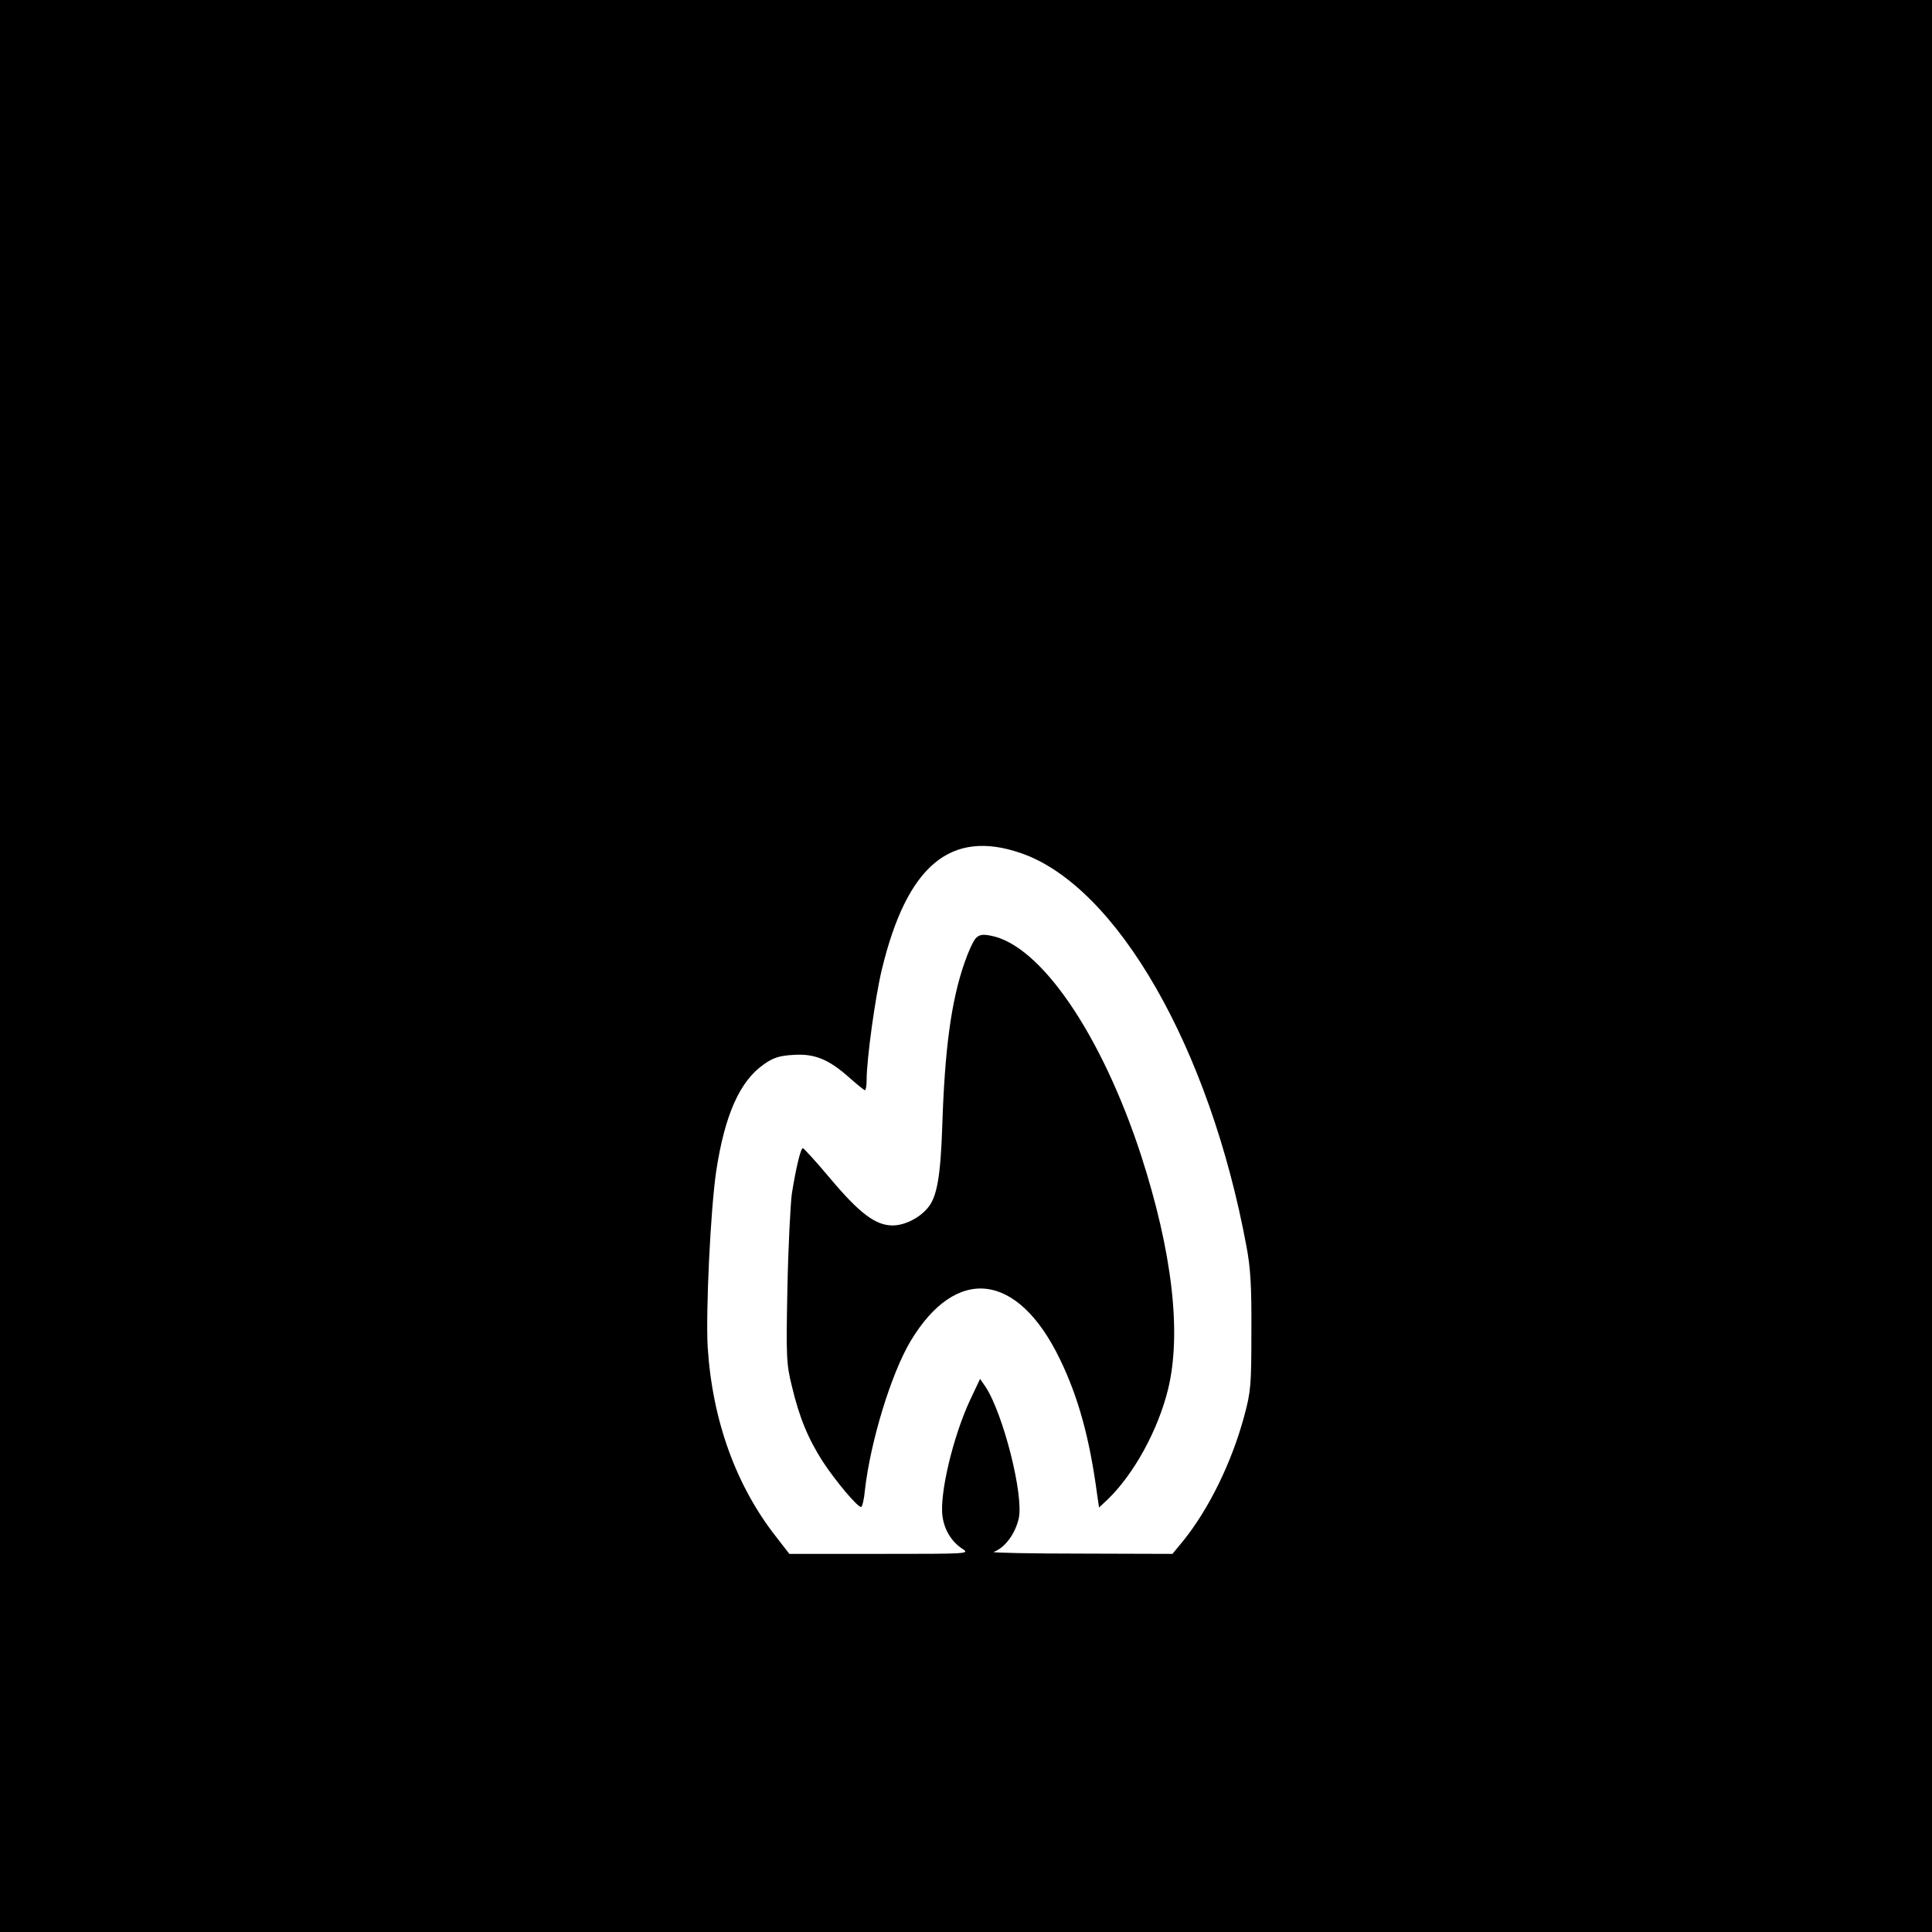
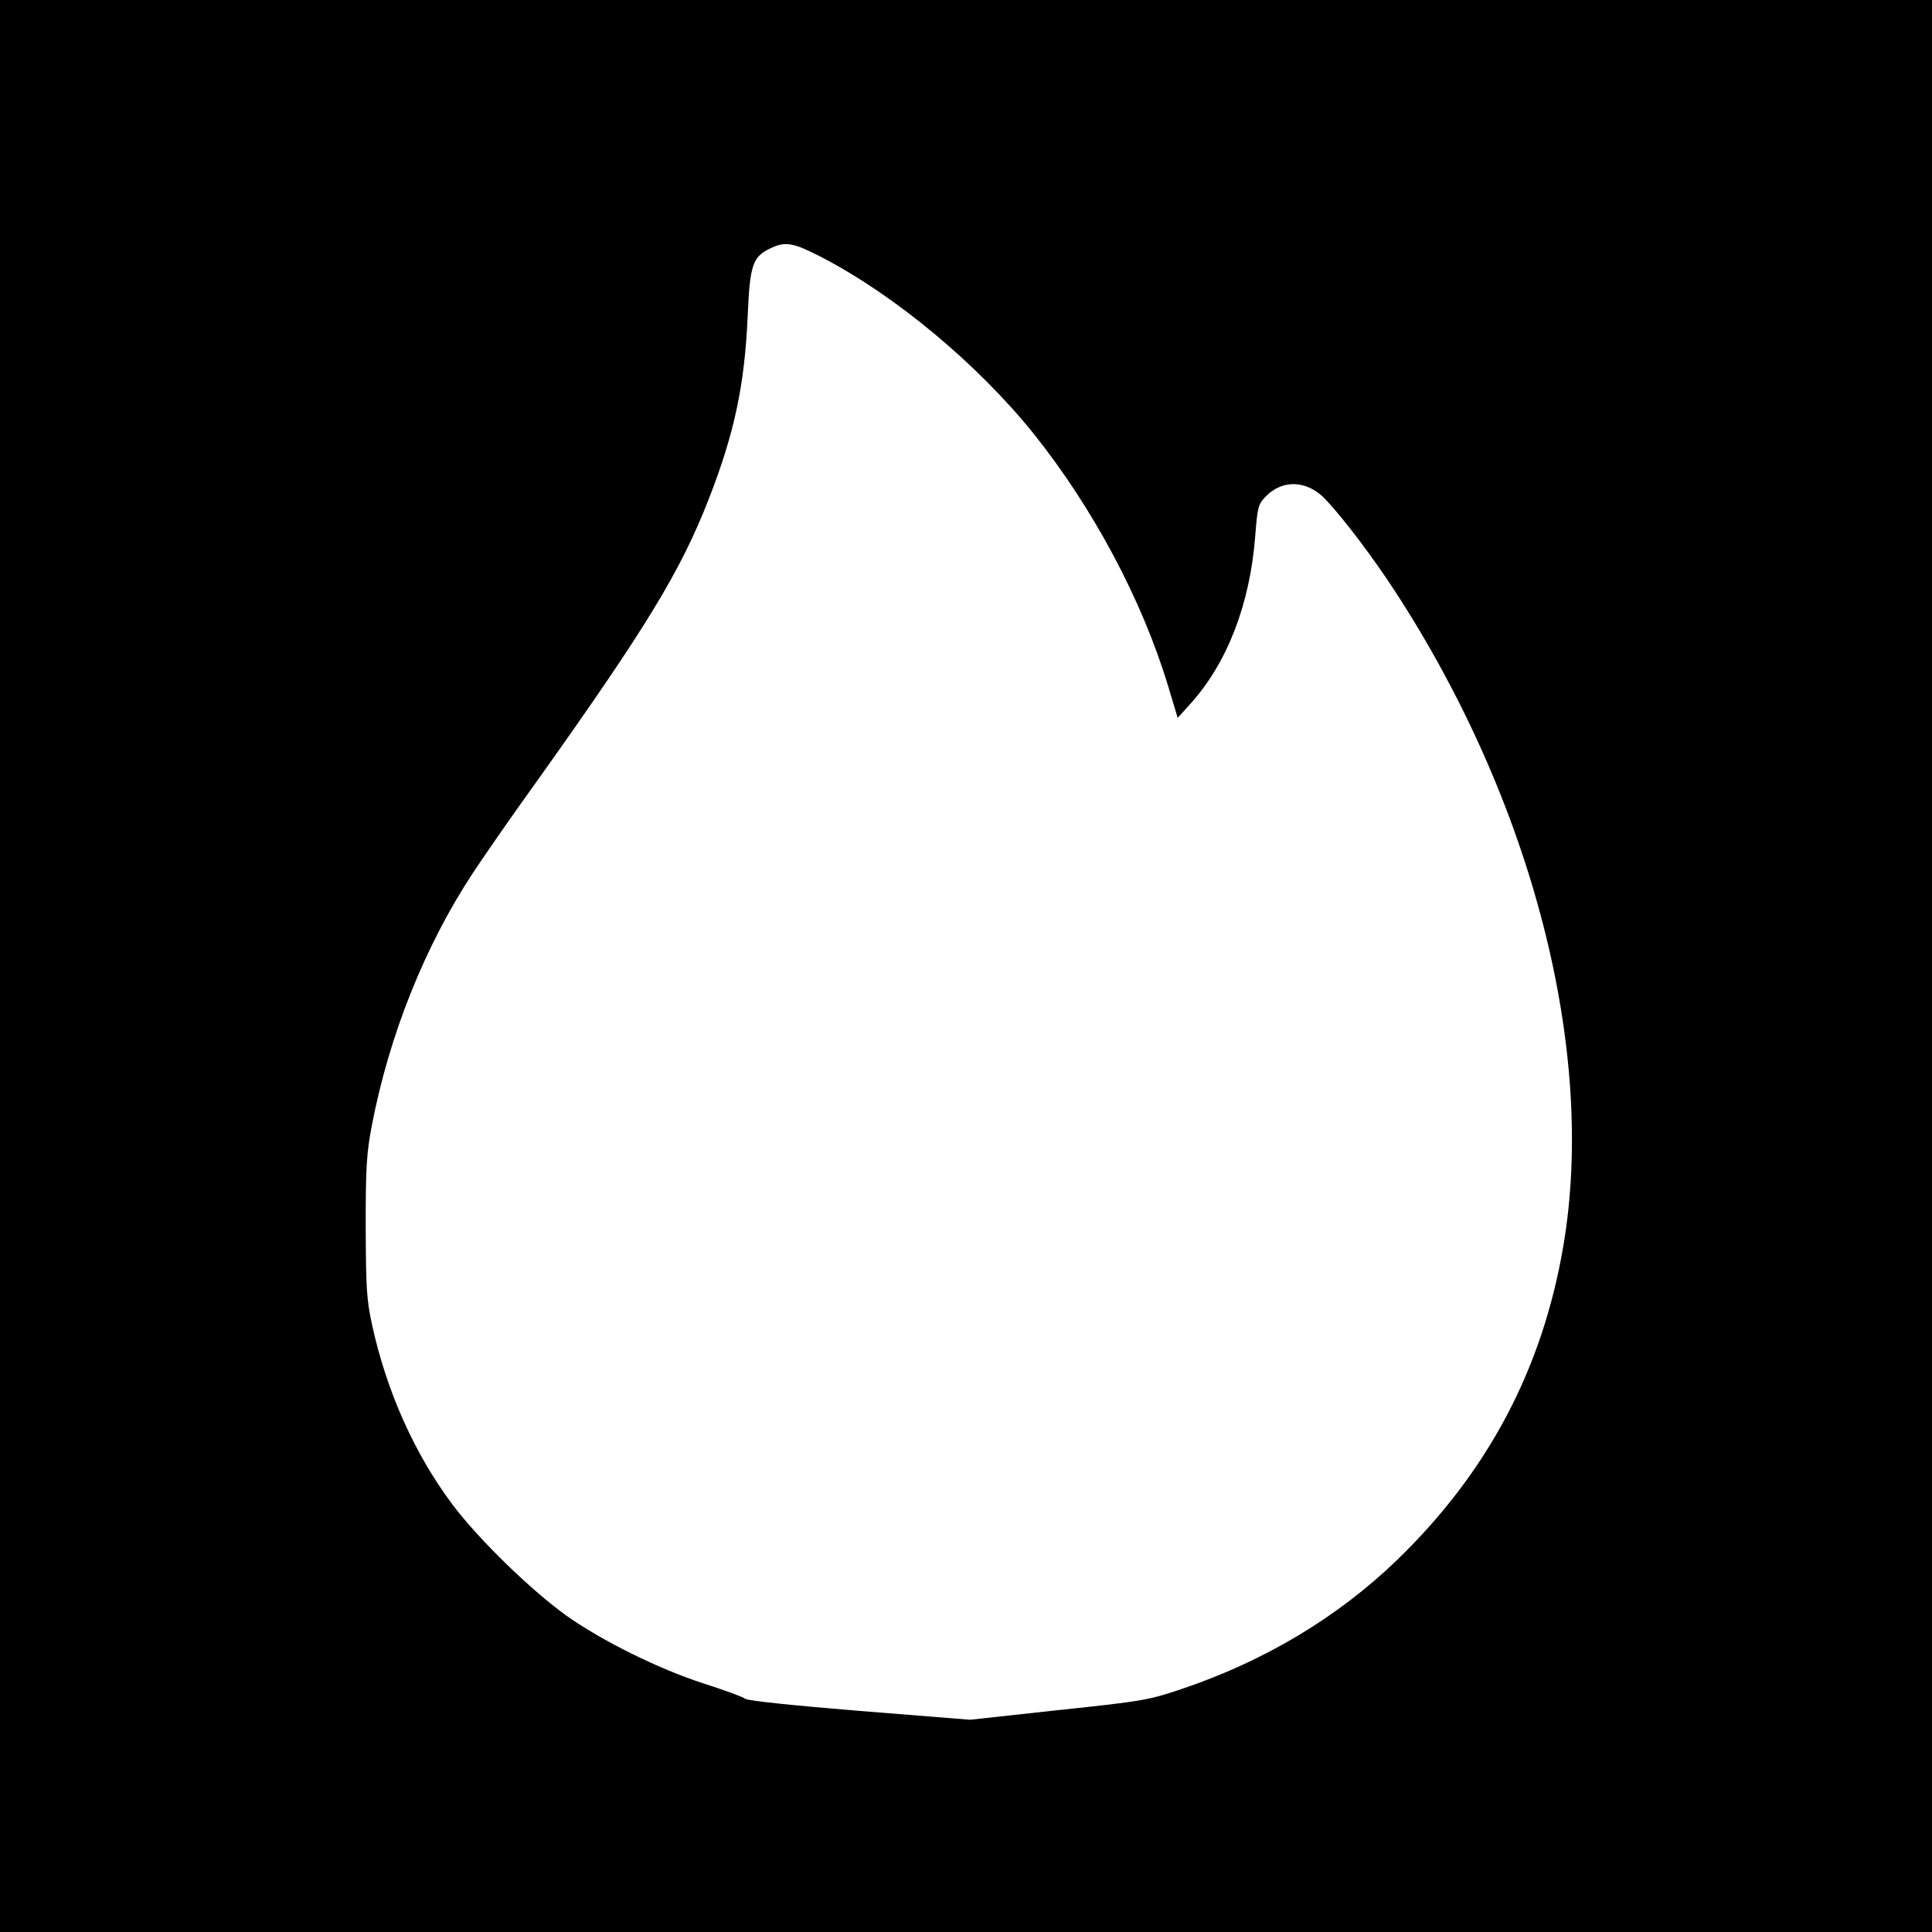
<svg xmlns="http://www.w3.org/2000/svg" version="1.0" width="700pt" height="700pt" viewBox="0 0 700 700" preserveAspectRatio="xMidYMid meet">
  <g transform="translate(0,700) scale(0.1,-0.1)" fill="#000000" stroke="none">
-     <path d="M0 3500 l0 -3500 3500 0 3500 0 0 3500 0 3500 -3500 0 -3500 0 0 -3500z m3699 409 c348 -120 684 -707 817 -1424 15 -78 19 -147 18 -310 0 -194 -2 -217 -26 -306 -46 -170 -129 -338 -222 -453 l-38 -46 -332 1 c-182 0 -324 3 -316 6 41 15 78 65 91 121 19 84 -56 379 -120 477 l-20 29 -35 -74 c-63 -134 -113 -345 -101 -425 7 -49 33 -91 71 -116 29 -19 26 -19 -298 -19 l-328 0 -45 58 c-148 187 -234 425 -251 692 -7 130 10 494 31 637 31 203 85 326 173 387 34 24 56 31 107 34 77 5 128 -16 204 -84 27 -24 52 -44 55 -44 3 0 6 17 6 38 0 74 31 299 55 399 91 377 249 510 504 422z" />
-     <path d="M3535 3600 c-9 -10 -27 -49 -40 -87 -49 -140 -72 -315 -81 -593 -6 -181 -19 -258 -53 -297 -31 -37 -84 -63 -127 -63 -61 0 -119 43 -225 169 -51 61 -97 111 -100 111 -8 0 -25 -71 -40 -165 -5 -38 -13 -191 -16 -340 -5 -250 -4 -276 16 -357 27 -114 59 -191 113 -275 47 -71 124 -163 138 -163 4 0 11 28 14 63 20 174 94 417 164 536 166 278 389 253 542 -63 67 -138 108 -287 135 -490 l7 -48 30 28 c95 91 183 250 220 400 50 204 15 500 -98 849 -144 440 -365 762 -545 795 -30 6 -42 3 -54 -10z" />
+     <path d="M0 3500 l0 -3500 3500 0 3500 0 0 3500 0 3500 -3500 0 -3500 0 0 -3500z m2975 2569 c267 -138 566 -387 769 -639 216 -270 394 -603 489 -918 l34 -113 47 52 c133 148 215 361 234 607 8 105 11 115 37 142 63 66 155 60 221 -13 66 -71 168 -206 247 -327 499 -765 732 -1669 611 -2376 -76 -445 -273 -817 -601 -1135 -215 -208 -482 -368 -783 -469 -118 -40 -142 -44 -445 -76 l-320 -35 -400 32 c-245 20 -406 37 -415 44 -8 7 -75 31 -149 55 -163 52 -372 156 -500 247 -130 94 -317 276 -411 401 -138 184 -239 410 -292 652 -20 93 -22 133 -23 355 0 217 3 265 22 366 63 329 193 653 367 917 35 53 137 201 228 327 399 560 524 765 626 1027 93 238 130 413 141 663 8 187 18 215 84 246 53 25 81 20 182 -32z" />
  </g>
</svg>
